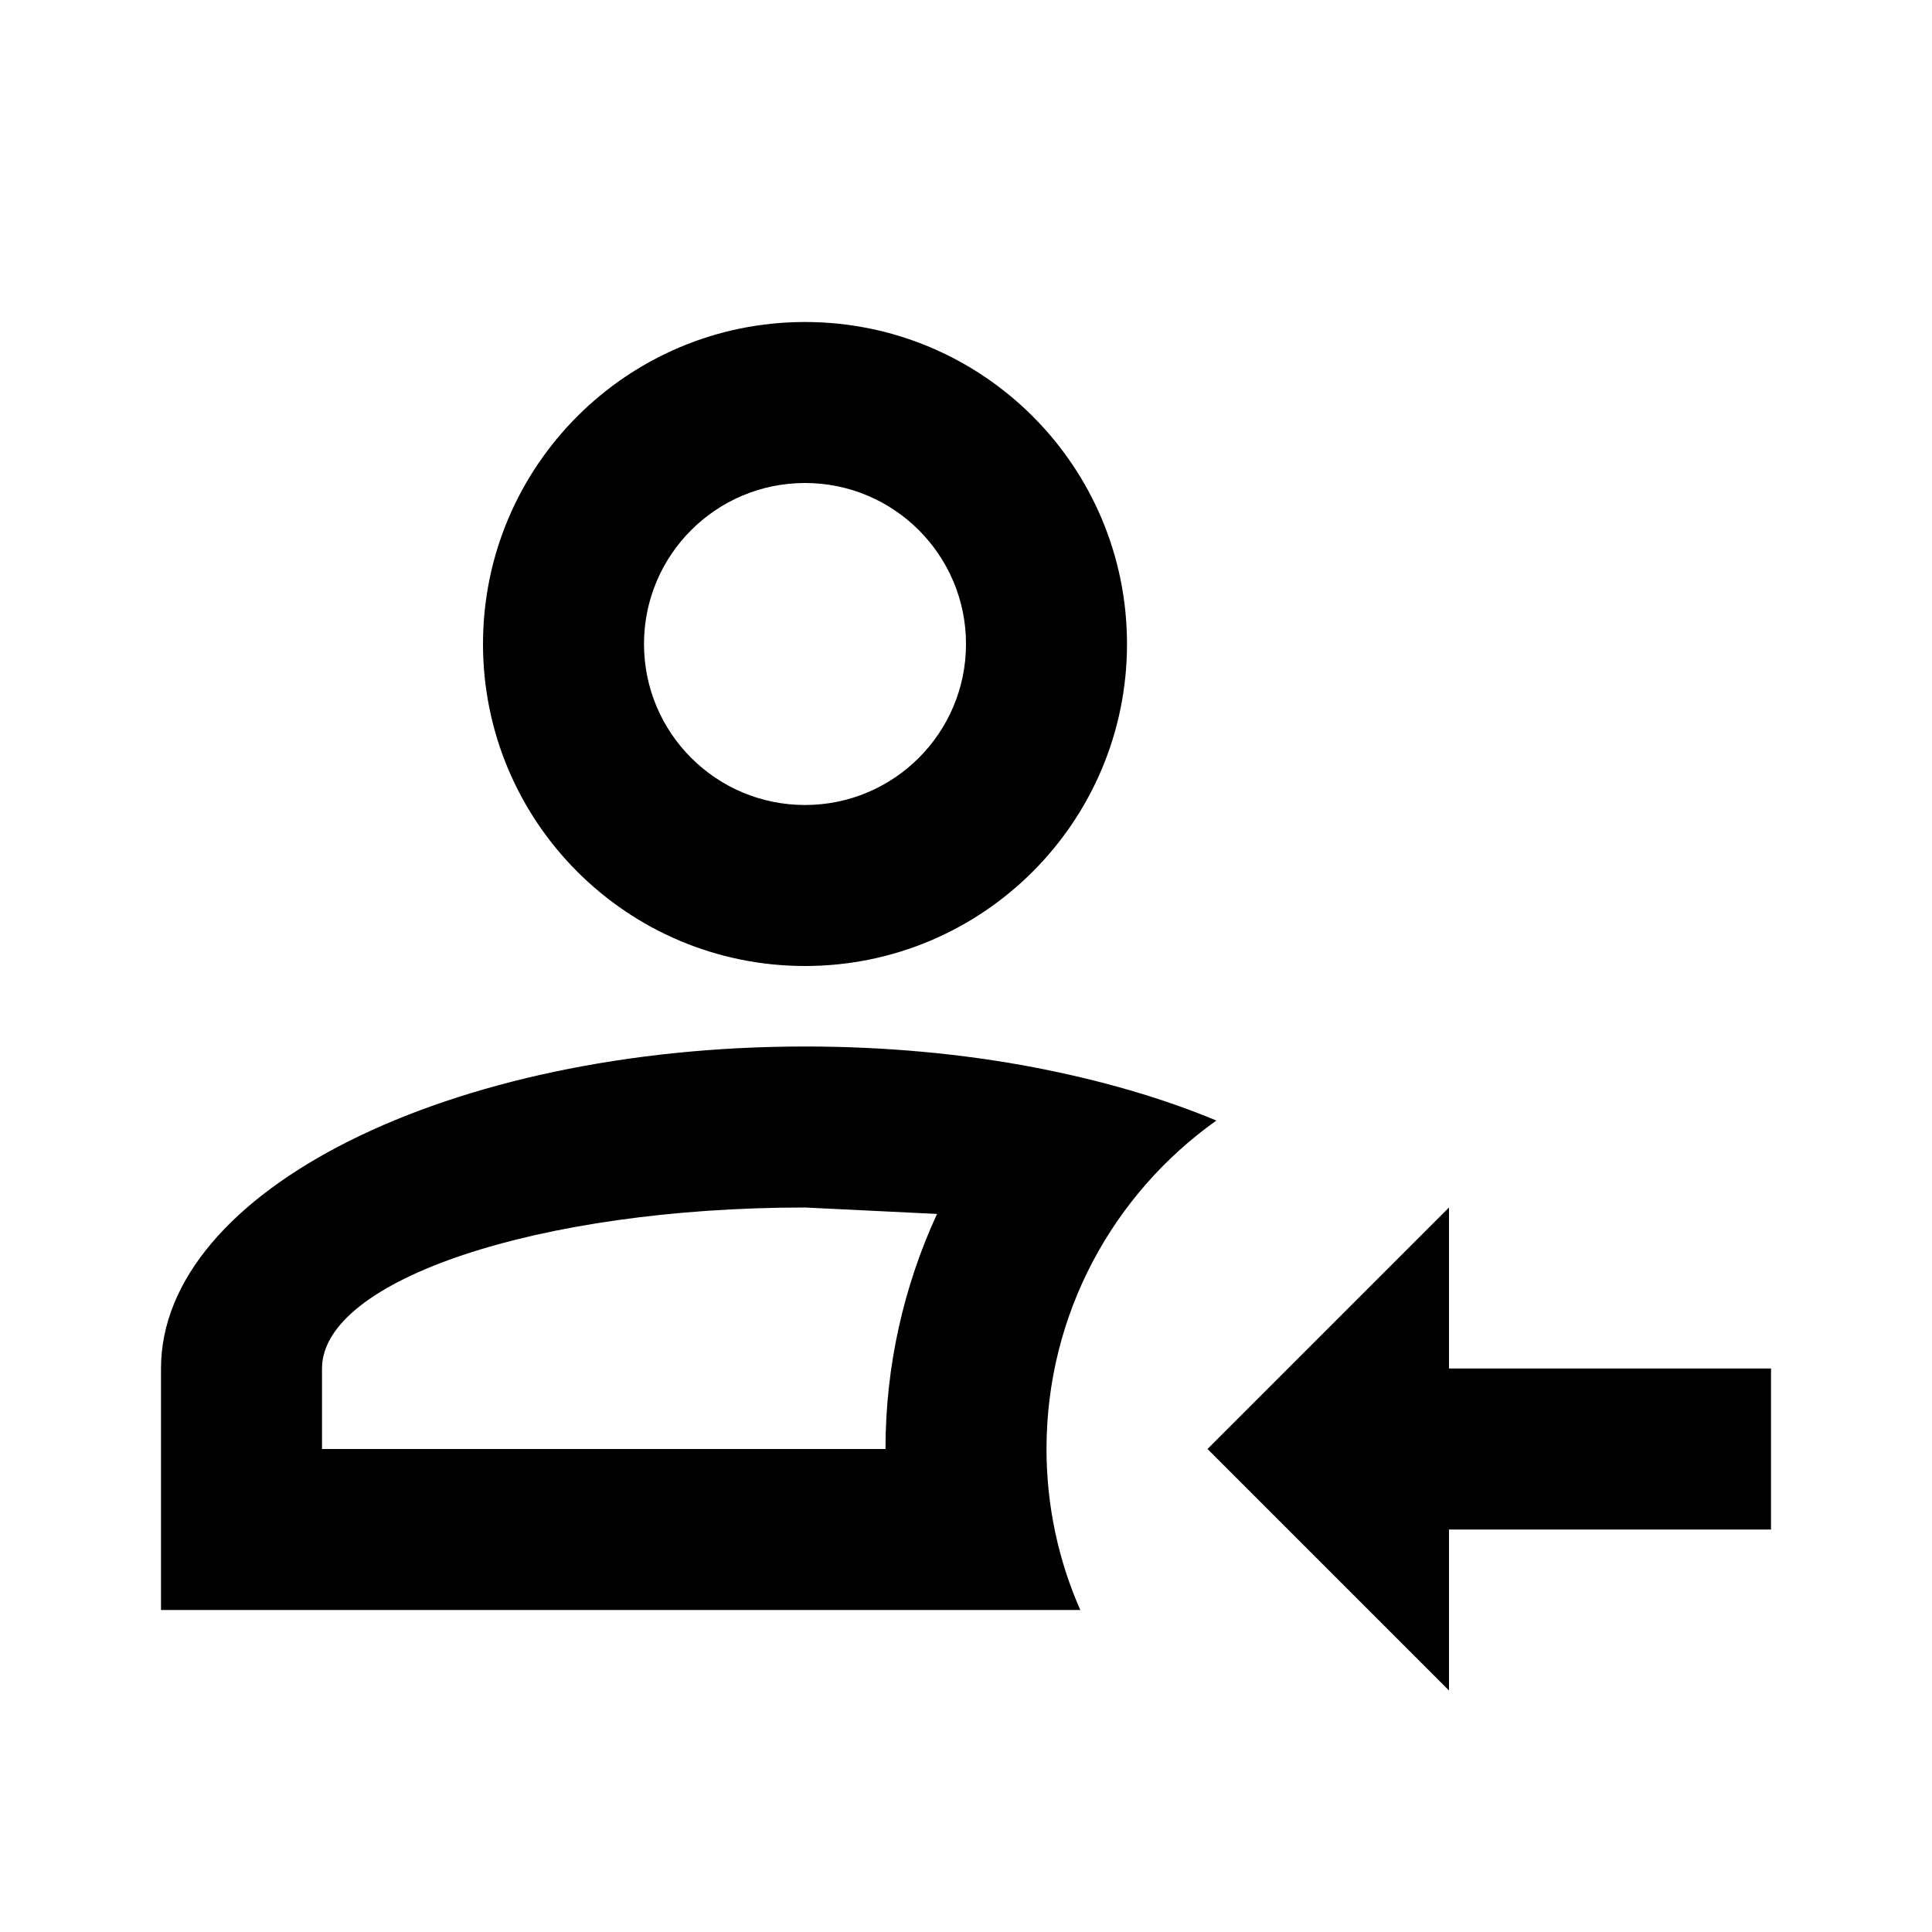
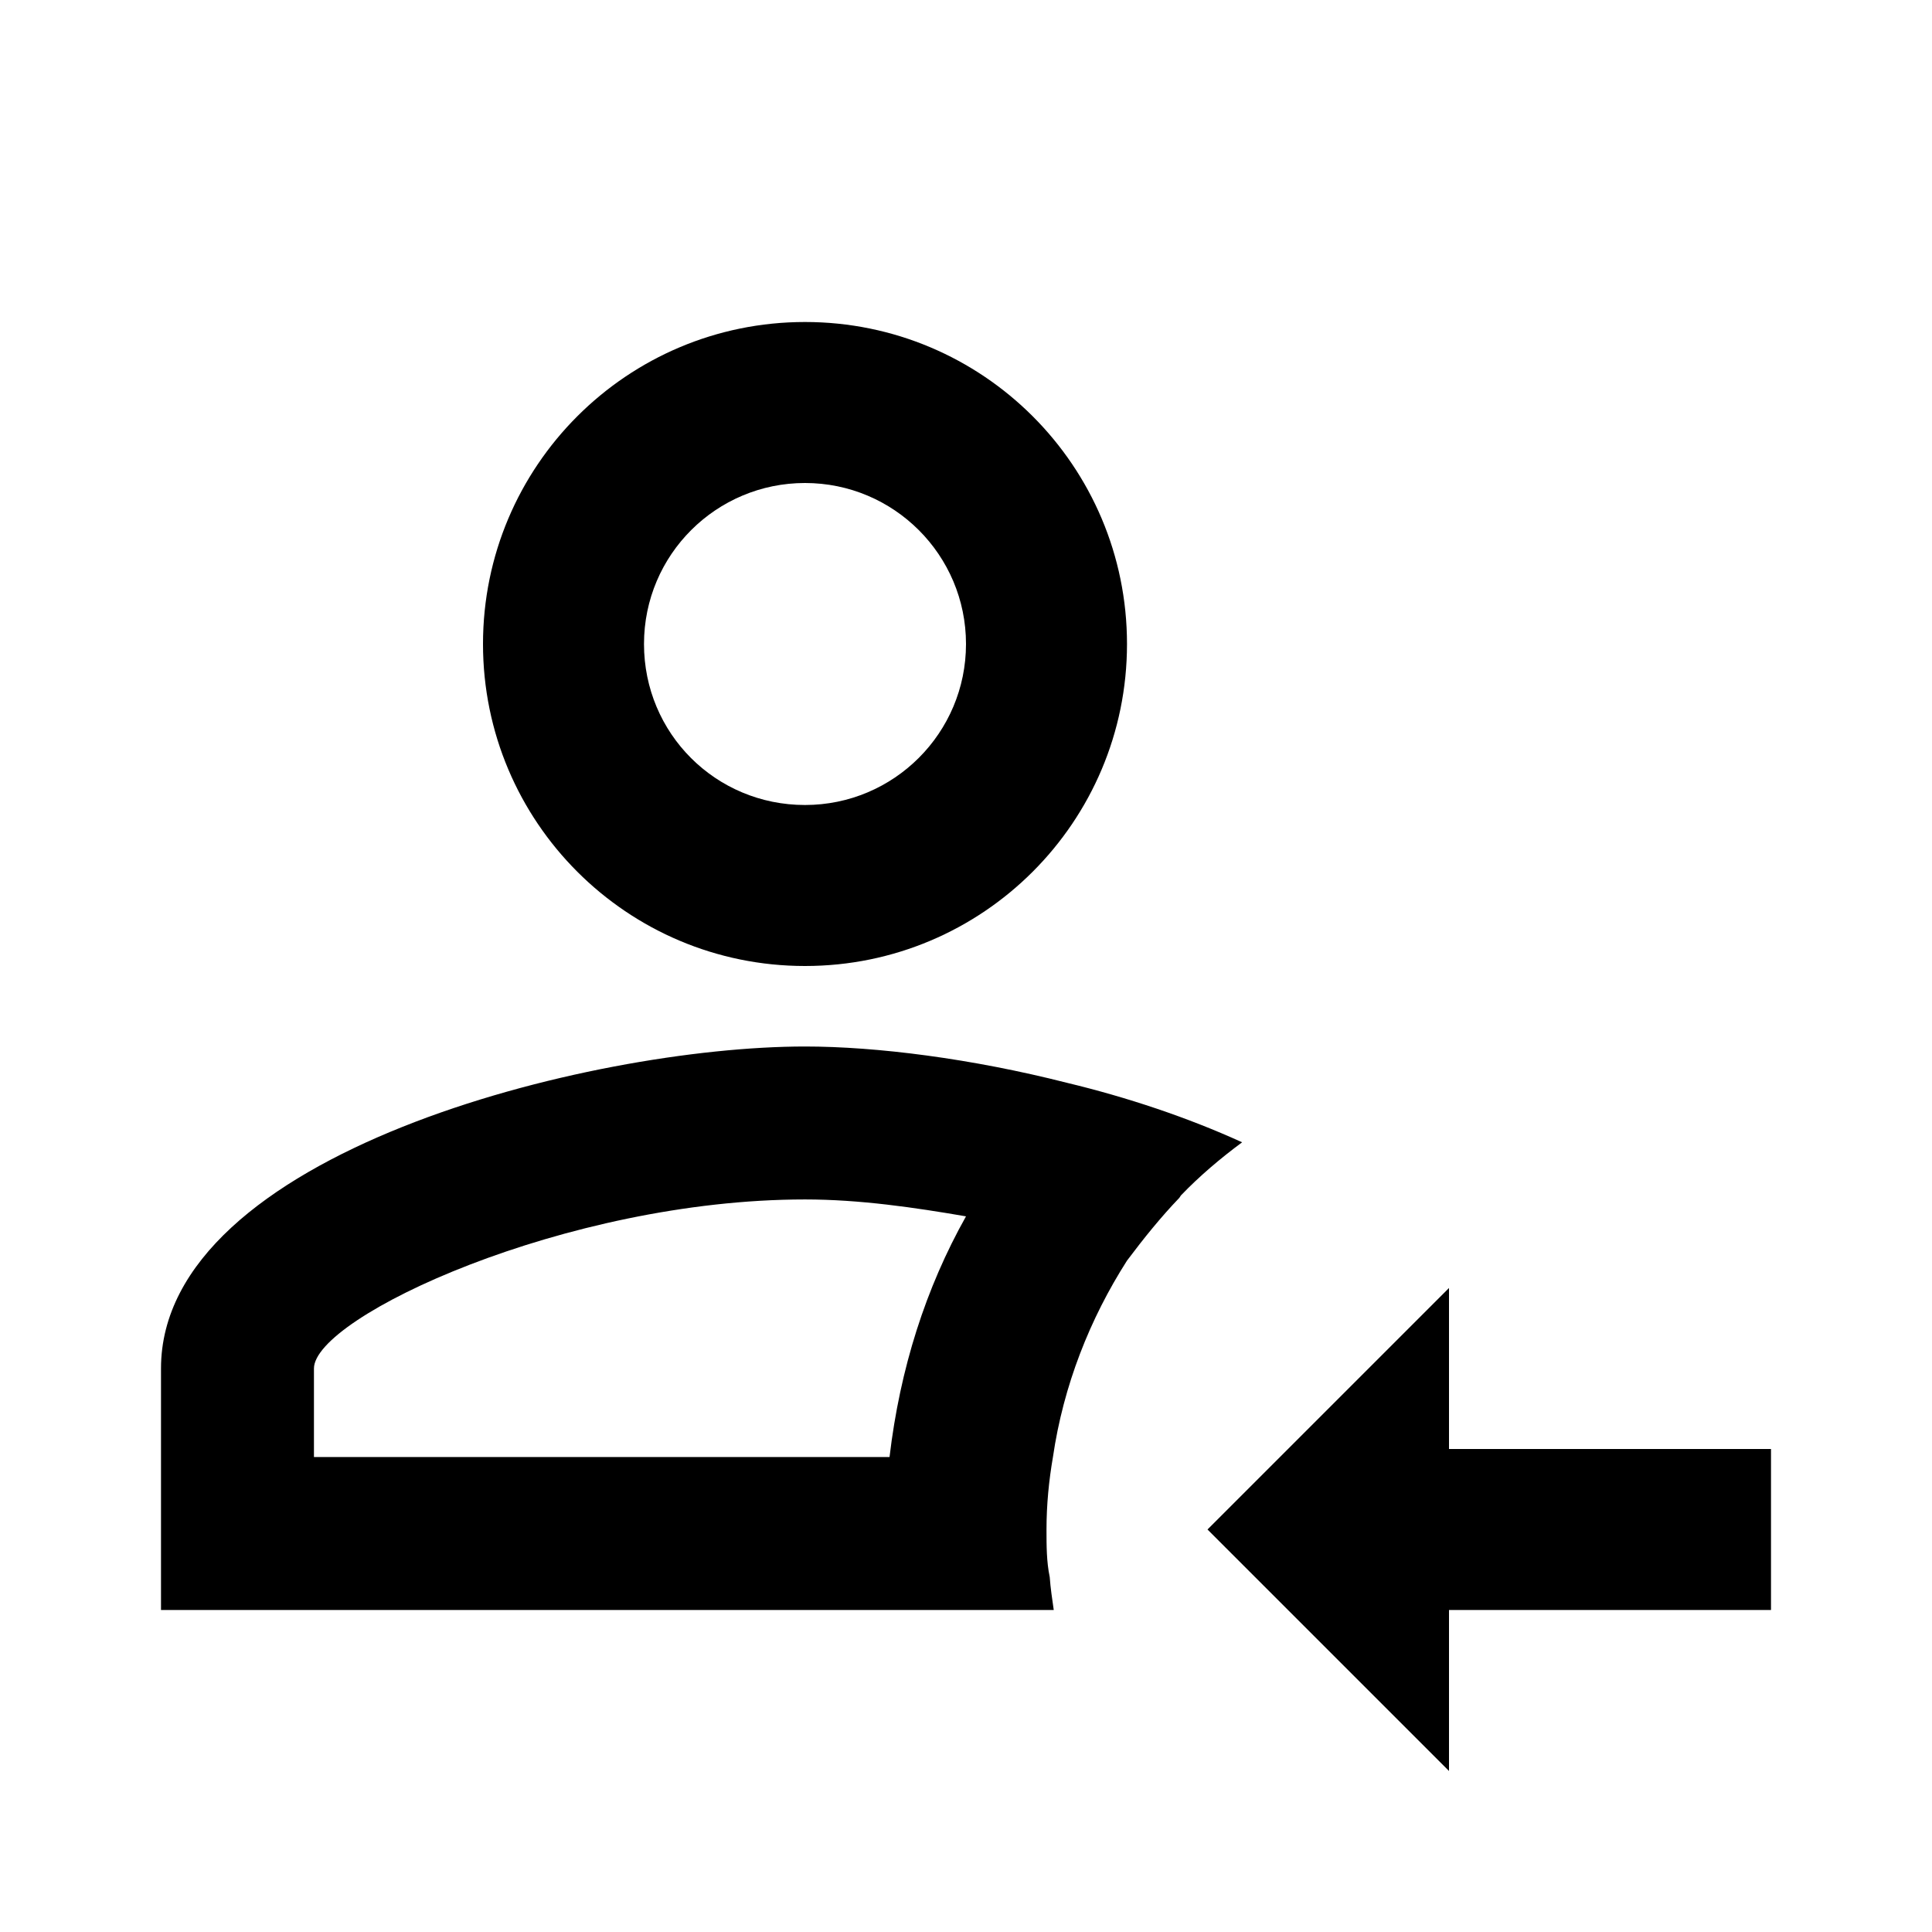
<svg xmlns="http://www.w3.org/2000/svg" viewBox="0 0 24 24">
-   <path d="m18 21-3-3 3-3v2h4v2h-4v2m-5-3c0 .71.15 1.39.42 2H2v-3c0-2.21 3.58-4 8-4 1 0 1.96.09 2.85.26.83.16 1.59.38 2.26.66-1.28.91-2.11 2.4-2.11 4.08m-9-1v1h7c0-1.04.23-2.03.64-2.92L10 15c-3.31 0-6 .9-6 2m6-13a4 4 0 0 1 4 4 4 4 0 0 1-4 4 4 4 0 0 1-4-4 4 4 0 0 1 4-4m0 2a2 2 0 0 0-2 2 2 2 0 0 0 2 2 2 2 0 0 0 2-2 2 2 0 0 0-2-2z" />
+   <path d="M10 12c2.21 0 4-1.79 4-4s-1.79-4-4-4-4 1.79-4 4 1.79 4 4 4m0-6a2 2 0 1 1 0 4c-1.11 0-2-.89-2-2s.9-2 2-2m3.25 7.45c-1.18-.3-2.36-.45-3.25-.45-2.67 0-8 1.33-8 4v3h11.09c-.02-.14-.04-.27-.05-.41C13 19.4 13 19.2 13 19c0-.31.03-.61.08-.9.13-.89.46-1.72.92-2.44.21-.28.42-.54.65-.78l.02-.03c.23-.24.49-.46.76-.66-.68-.31-1.43-.56-2.18-.74m-2.2 4.65H3.9V17c0-.64 3.13-2.1 6.1-2.1.68 0 1.36.1 2 .21-.5.89-.82 1.89-.95 2.99M22 18v2h-4v2l-3-3 3-3v2h4z" />
</svg>
